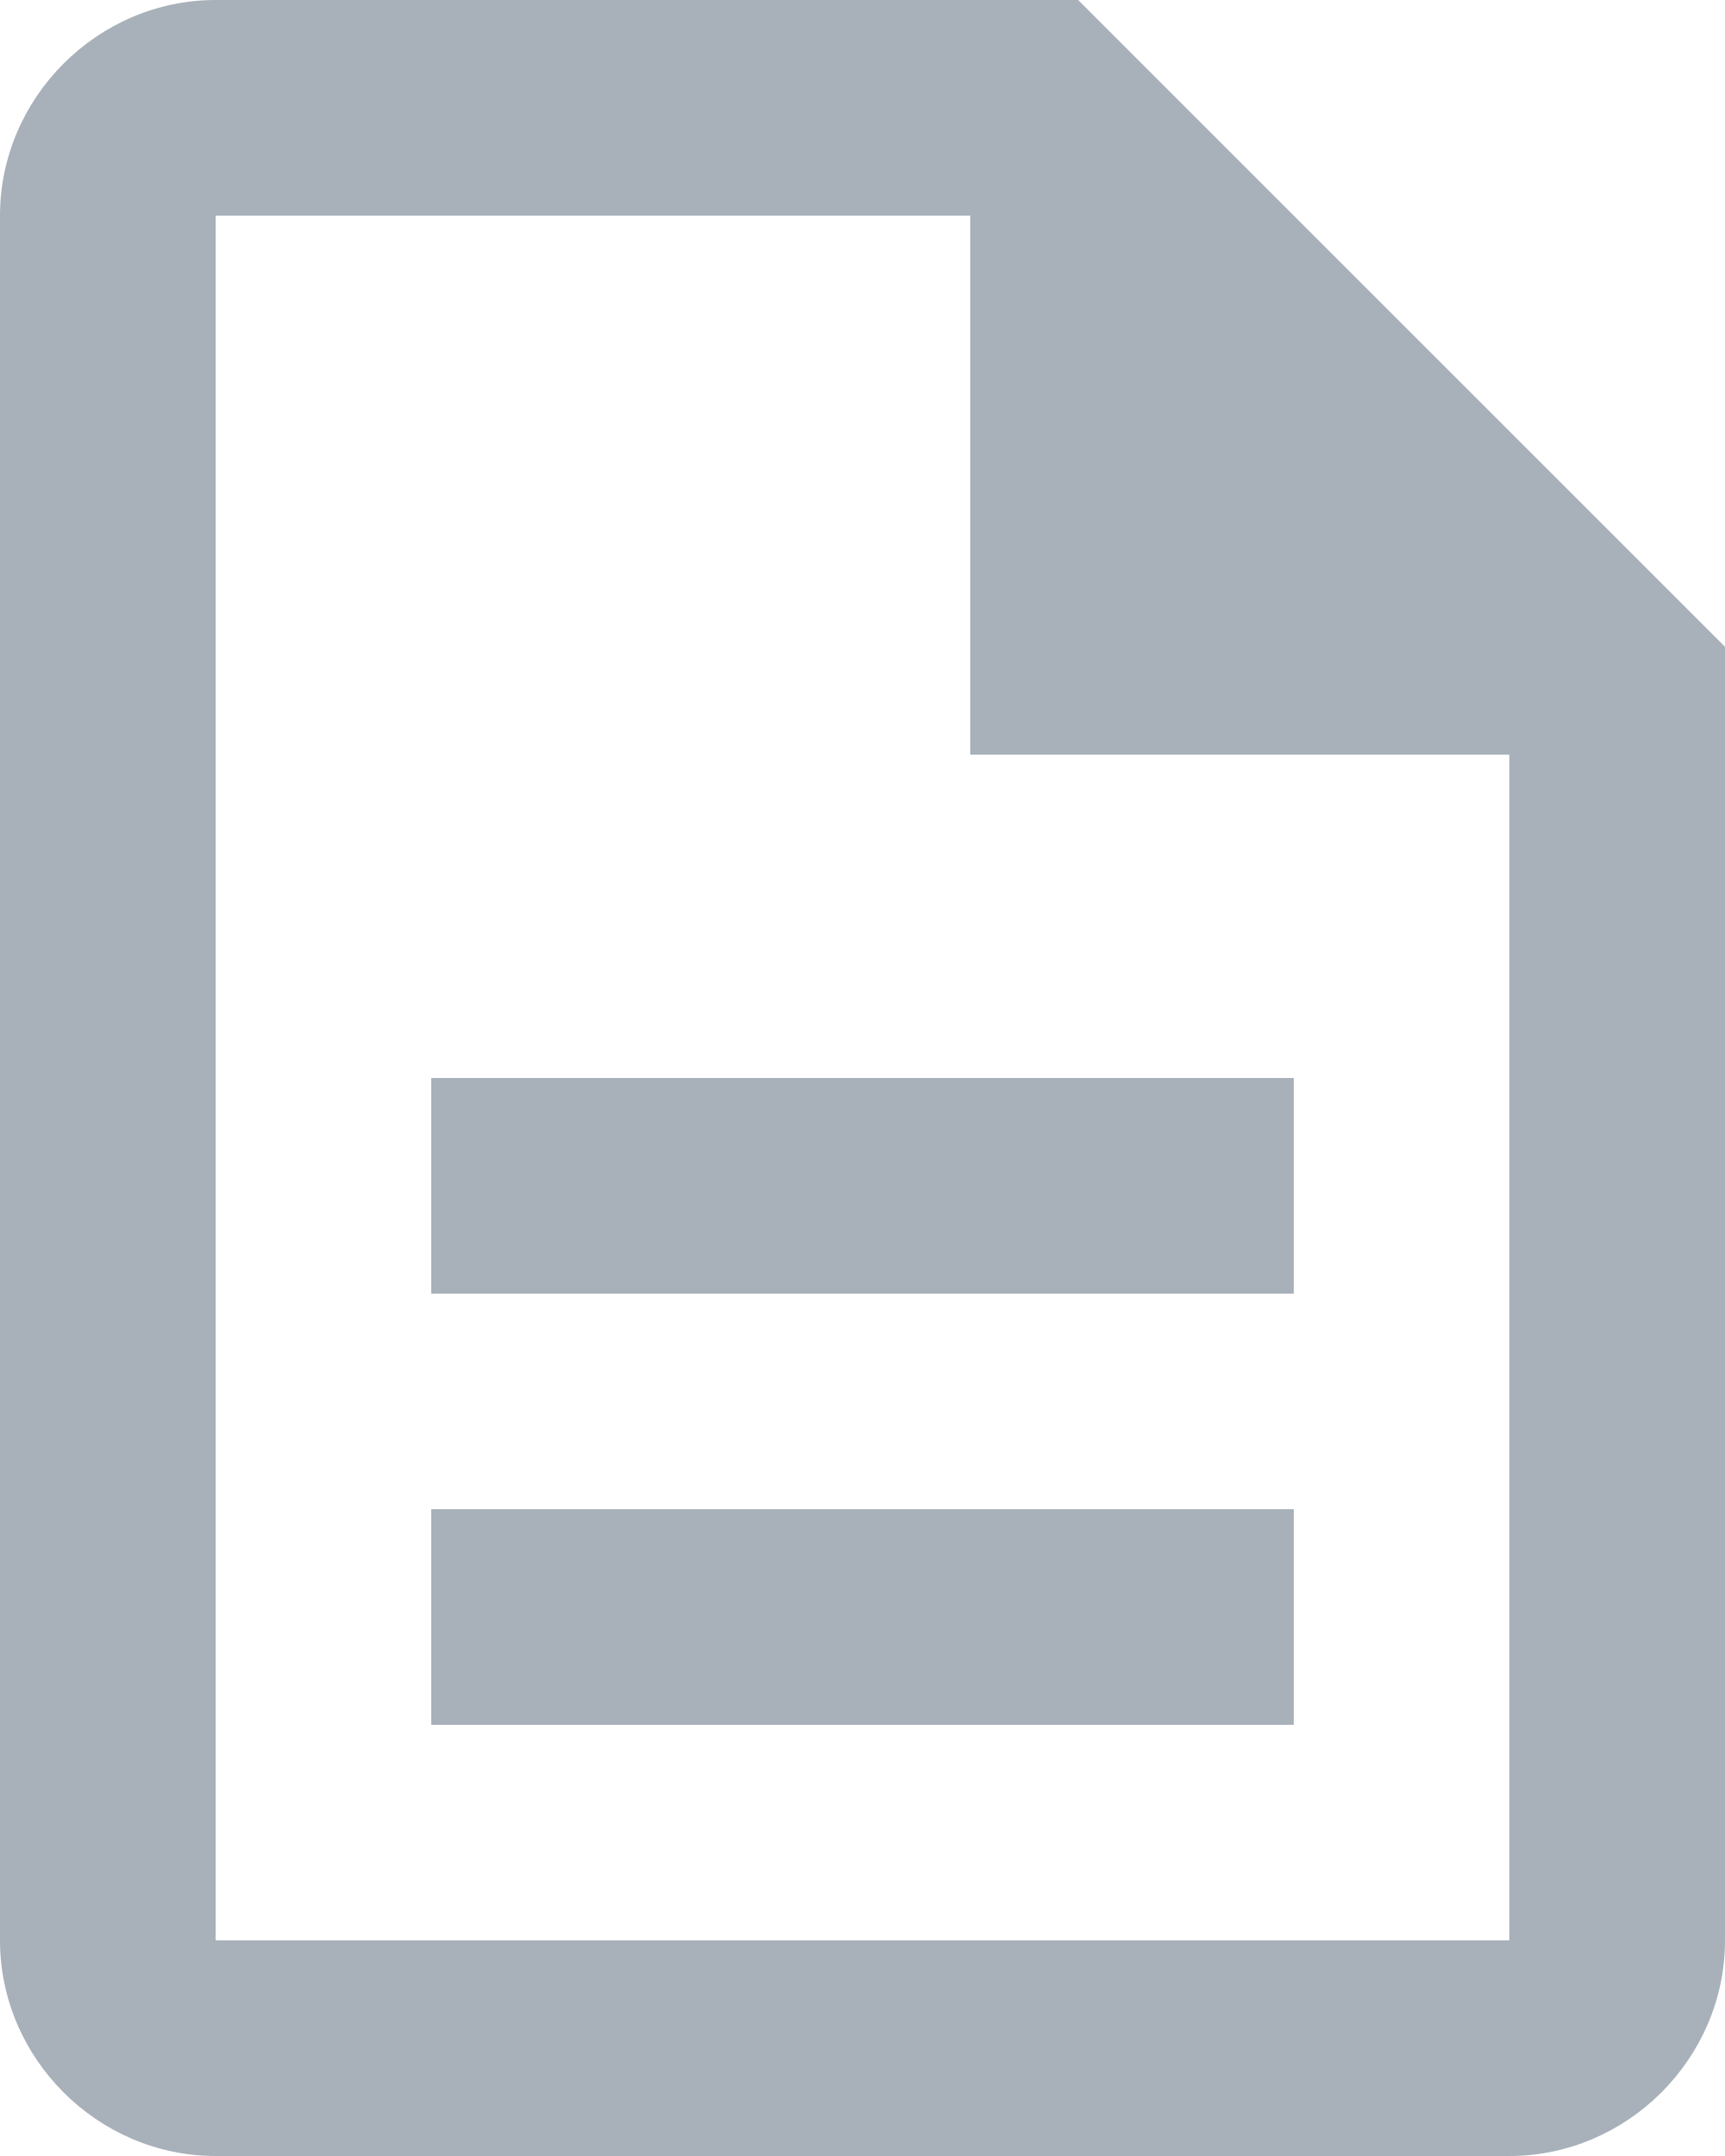
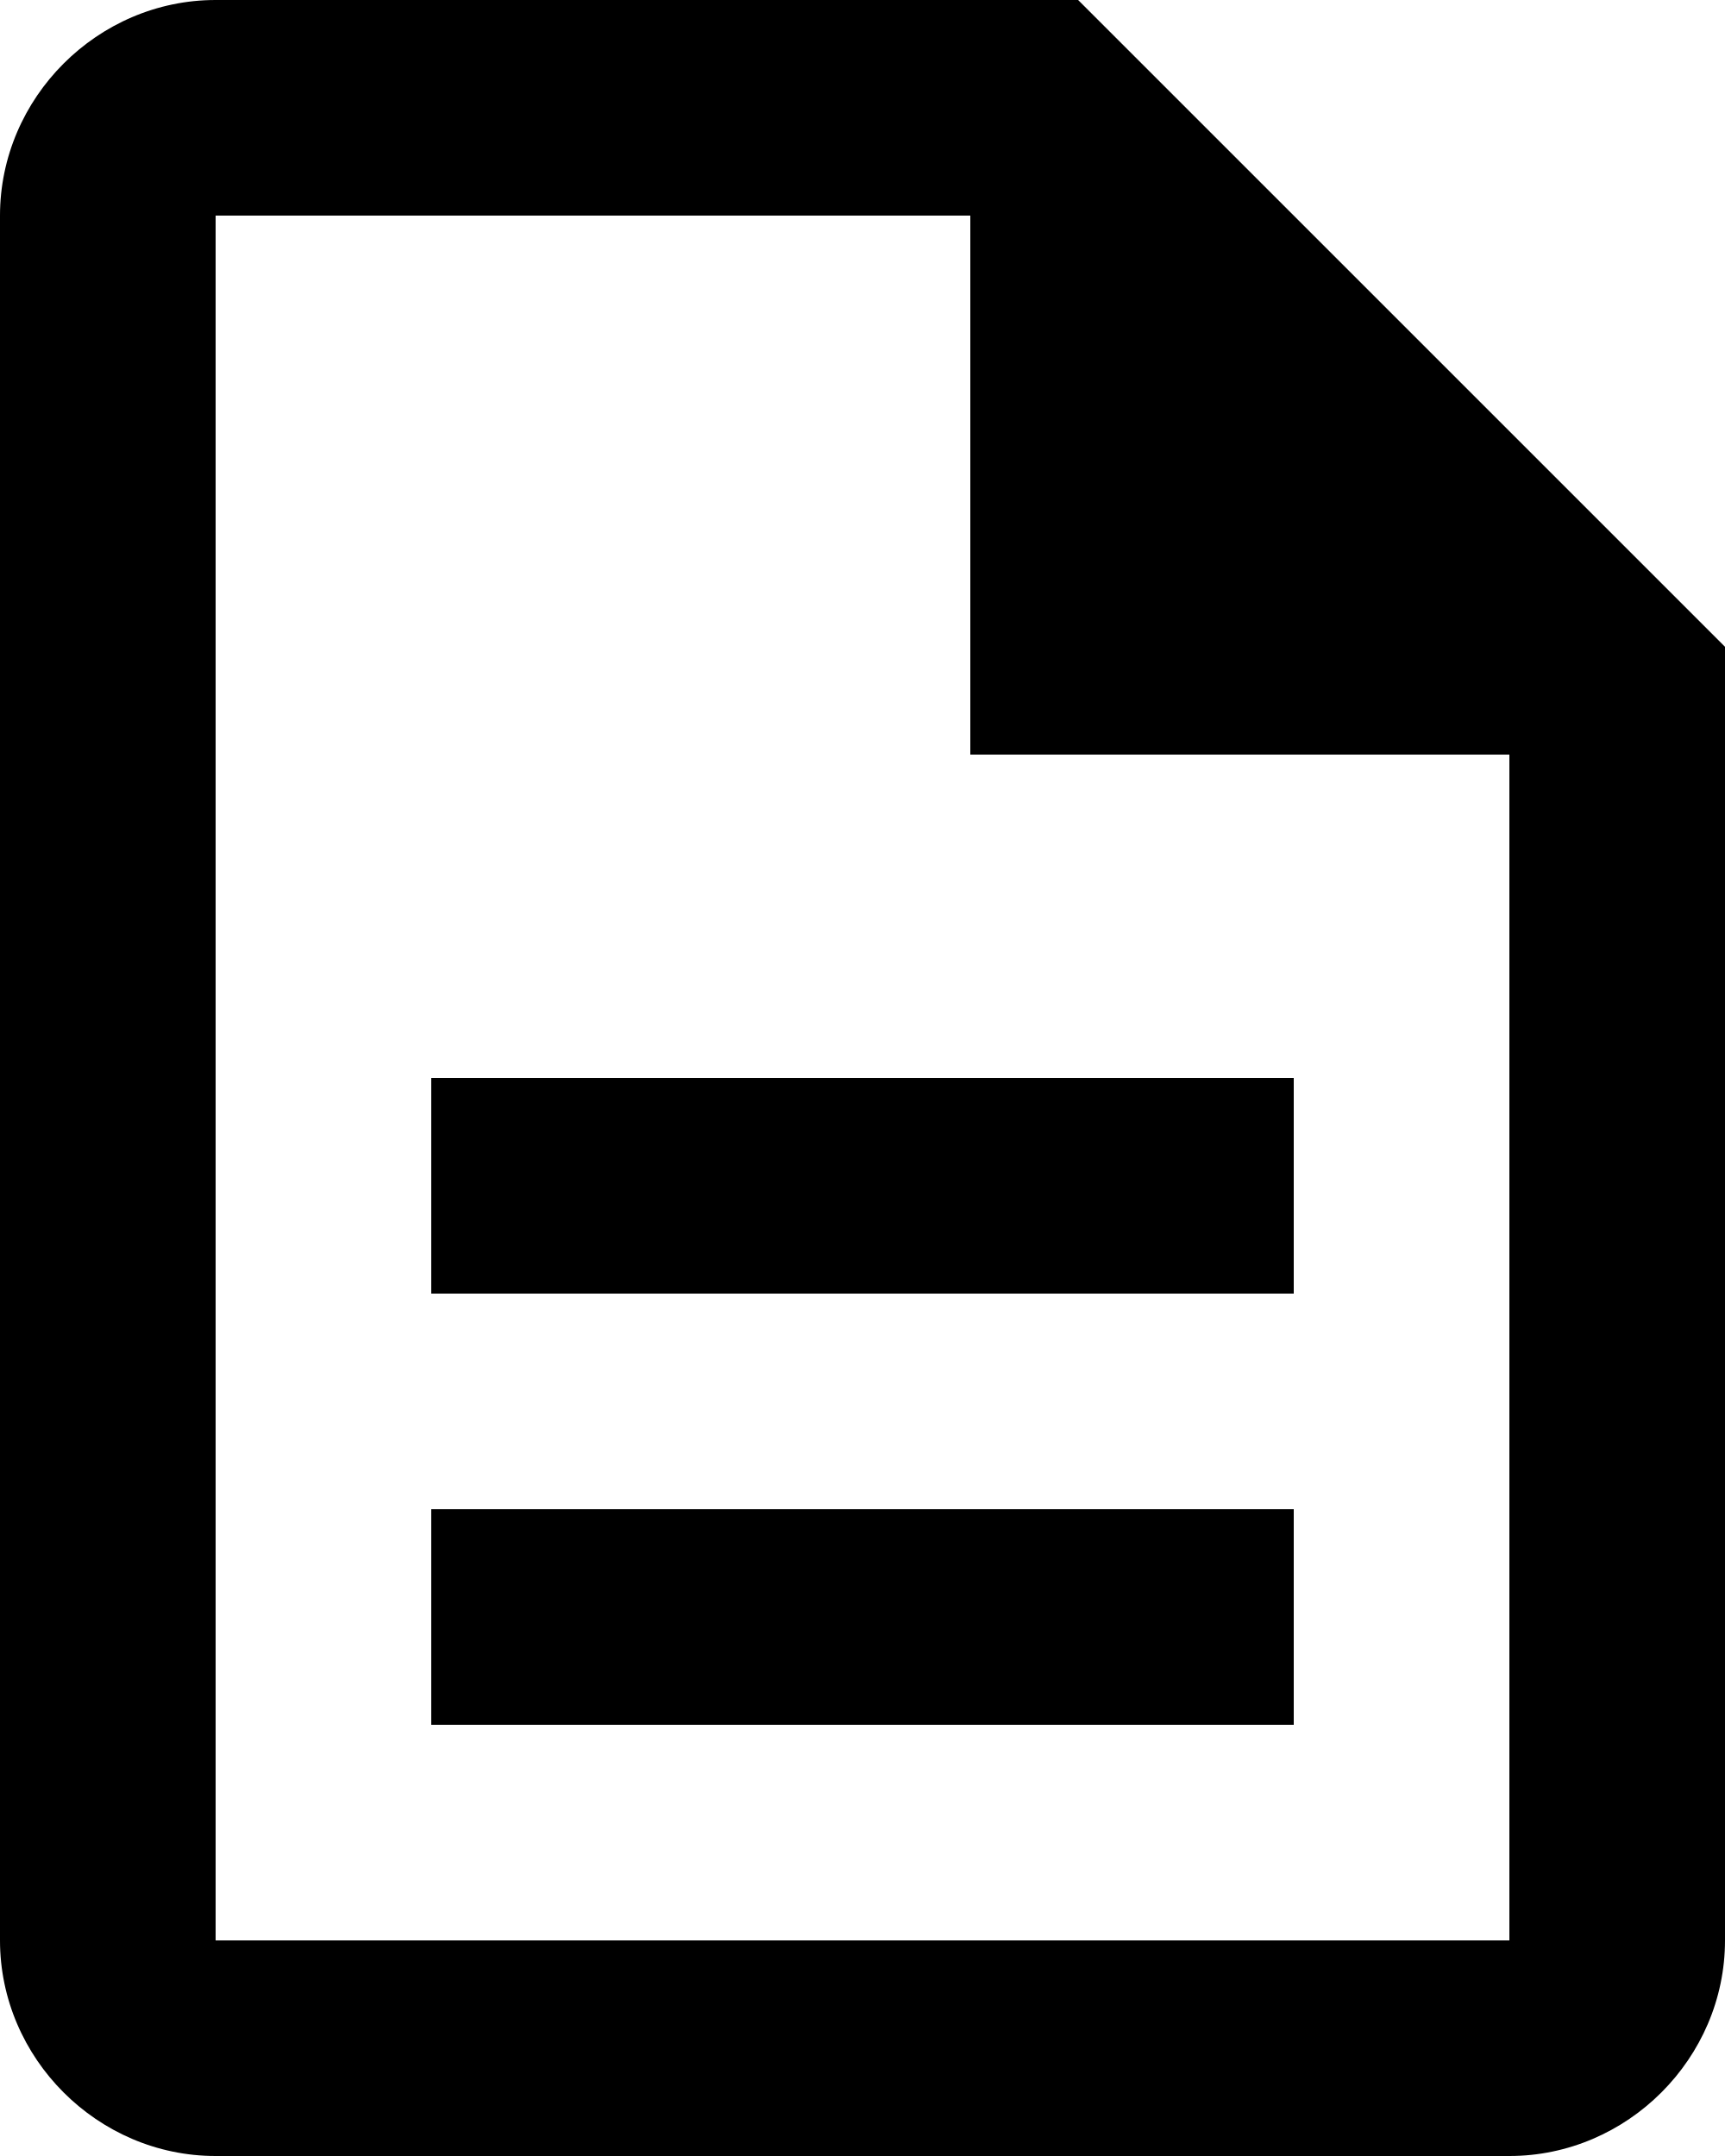
<svg xmlns="http://www.w3.org/2000/svg" width="16" height="20" viewBox="0 0 16 20" fill="none">
-   <path d="M2 0C0.906 0 0 0.906 0 2V18C0 19.094 0.906 20 2 20H14C15.094 20 16 19.094 16 18V6L10 0H2ZM2 2H9V7H14V18H2V2ZM4 10V12H12V10H4ZM4 14V16H12V14H4Z" fill="#A8B0B9" />
+   <path d="M2 0C0.906 0 0 0.906 0 2V18C0 19.094 0.906 20 2 20H14C15.094 20 16 19.094 16 18V6L10 0H2ZM2 2H9V7H14V18H2V2ZM4 10V12H12V10H4ZM4 14V16H12V14H4Z" fill="#000000" />
</svg>
